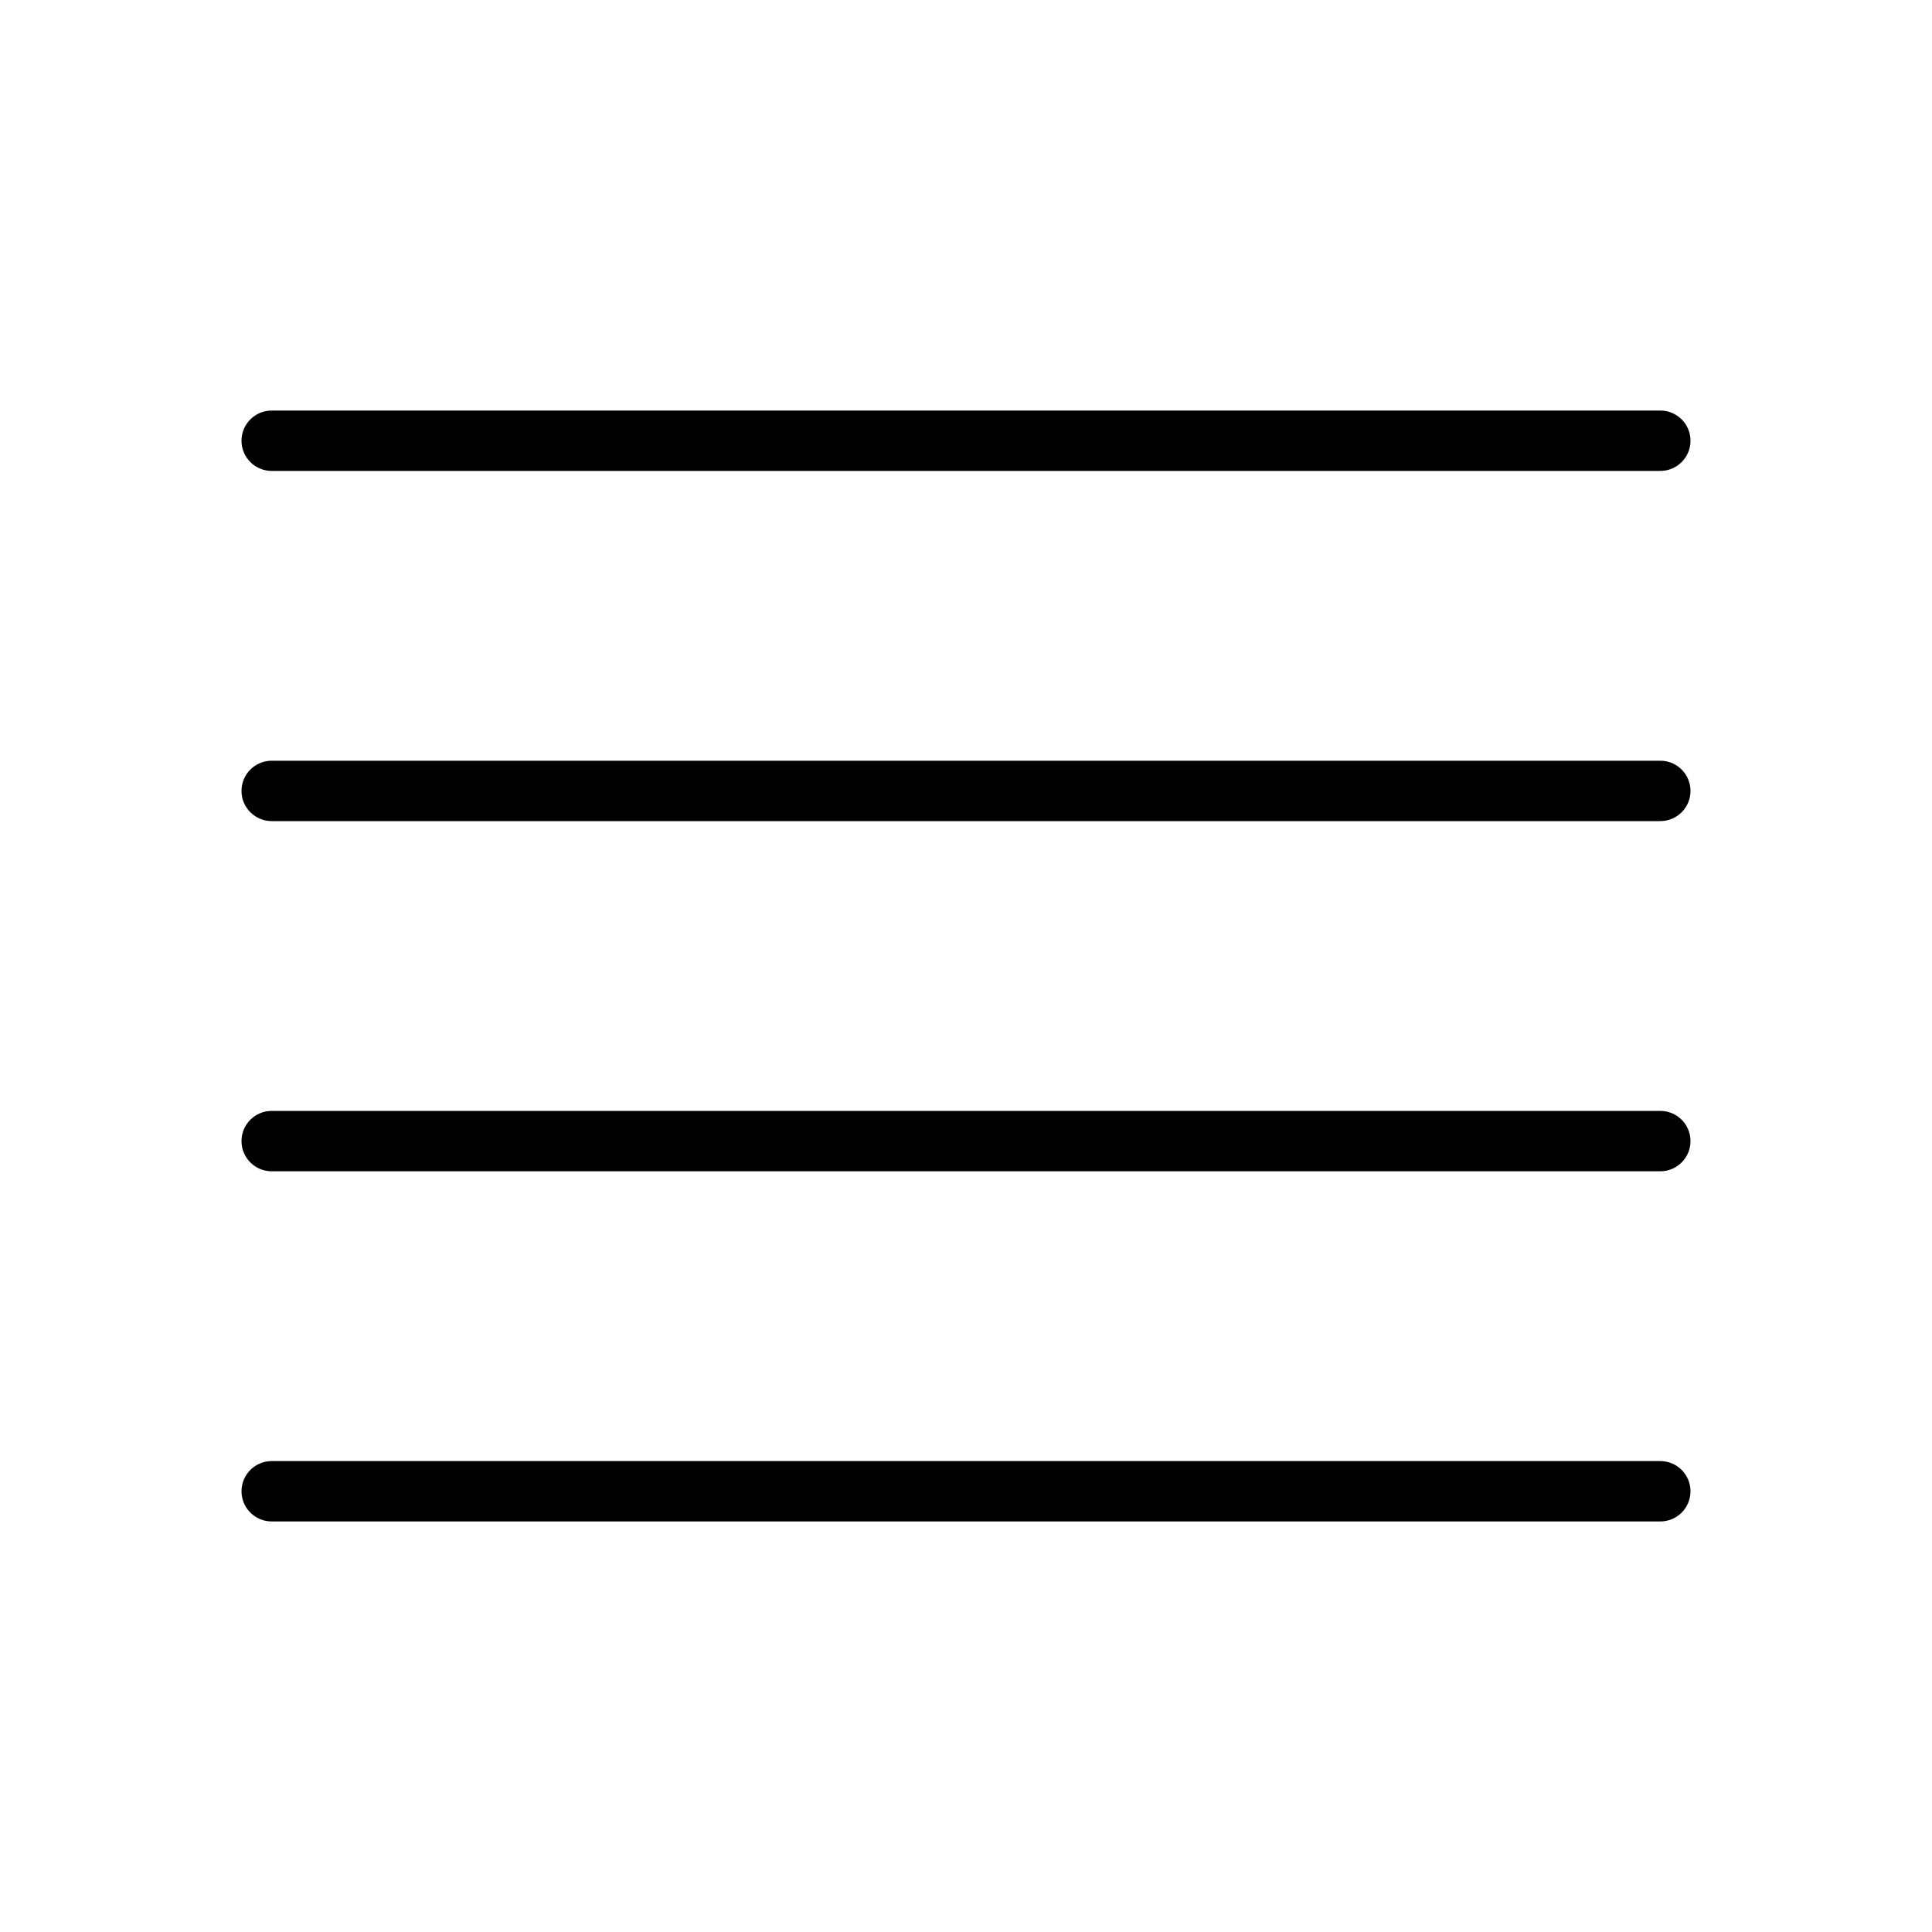
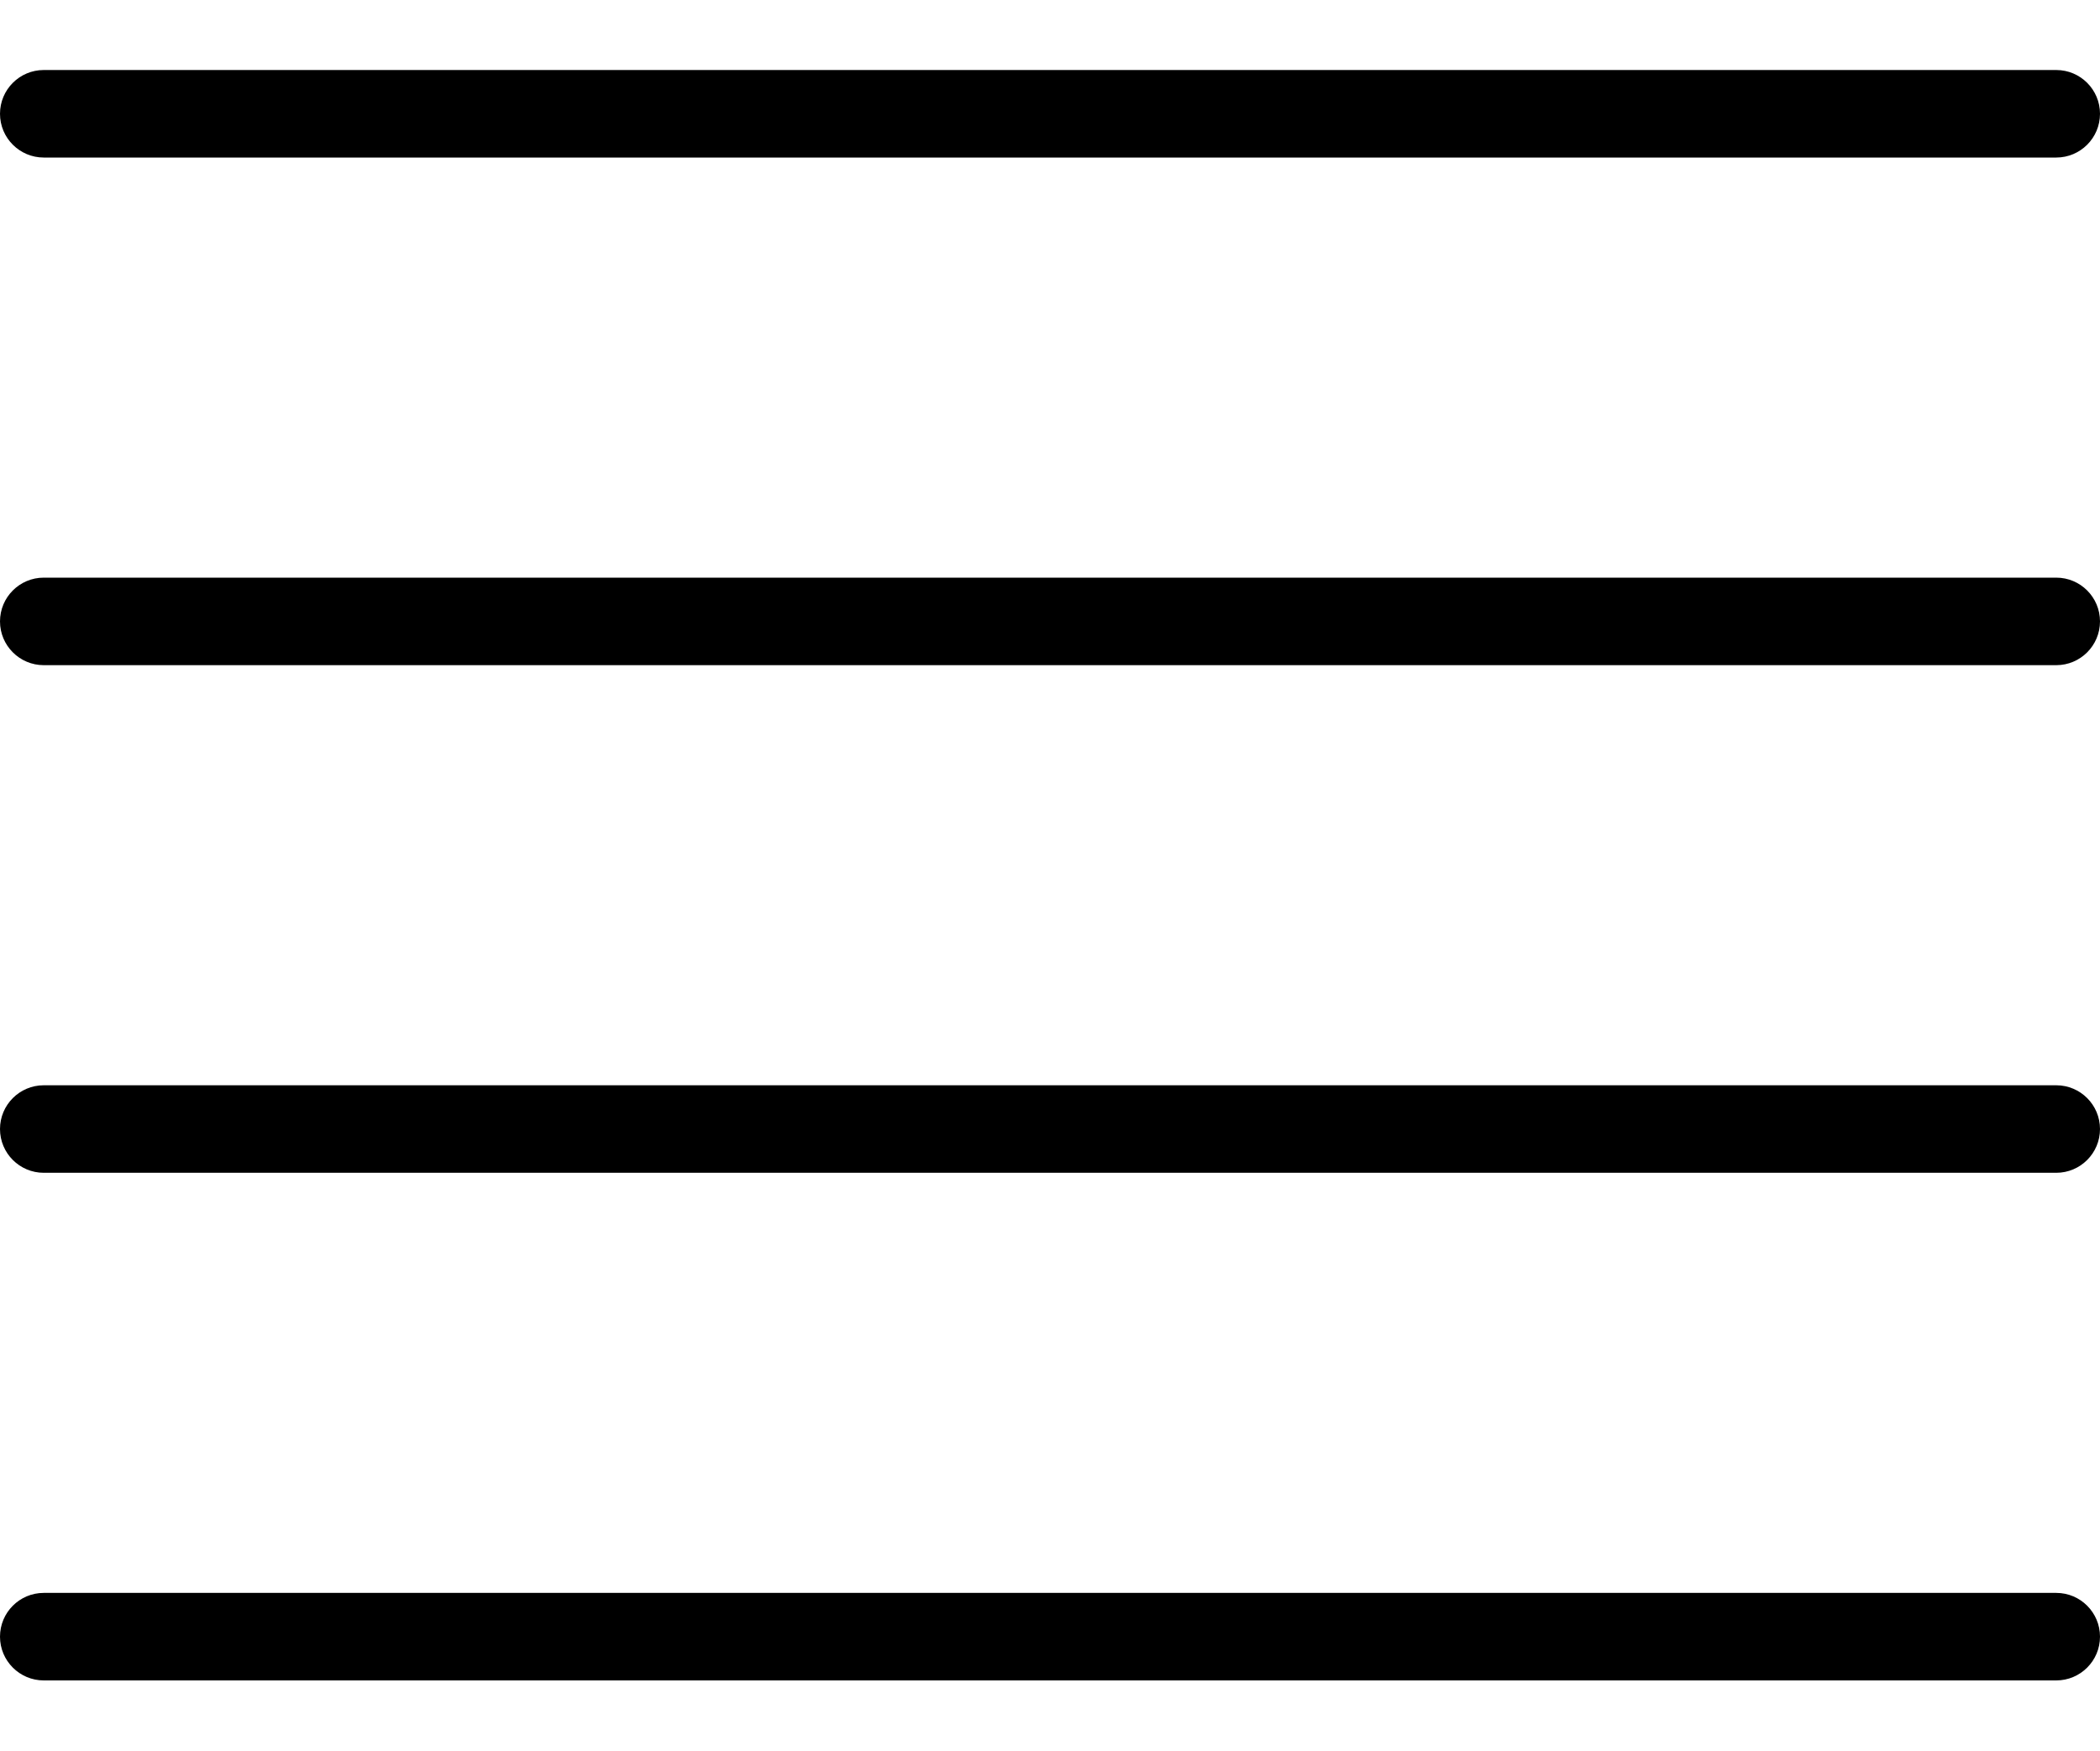
- <svg xmlns="http://www.w3.org/2000/svg" viewBox="0 0 32 32">
-   <path d="M4 24.7C4 24.424 4.224 24.2 4.5 24.2H27.5C27.776 24.2 28 24.424 28 24.7C28 24.976 27.776 25.2 27.5 25.2H4.5C4.224 25.2 4 24.976 4 24.7Z" />
-   <path d="M4 13.1C4 12.824 4.224 12.6 4.5 12.6H27.5C27.776 12.6 28 12.824 28 13.1C28 13.376 27.776 13.6 27.5 13.6H4.5C4.224 13.6 4 13.376 4 13.1Z" />
-   <path d="M4 18.9C4 18.624 4.224 18.4 4.5 18.4H27.5C27.776 18.4 28 18.624 28 18.9C28 19.176 27.776 19.4 27.5 19.4H4.5C4.224 19.4 4 19.176 4 18.9Z" />
-   <path d="M4 7.3C4 7.024 4.224 6.8 4.5 6.8H27.5C27.776 6.8 28 7.024 28 7.3C28 7.576 27.776 7.8 27.5 7.8H4.5C4.224 7.8 4 7.576 4 7.3Z" />
+ <svg xmlns="http://www.w3.org/2000/svg" viewBox="0 0 24 20">
+   <path d="M0 18.7C0 18.424 0.224 18.2 0.5 18.2H23.5C23.776 18.2 24 18.424 24 18.7V18.7C24 18.976 23.776 19.2 23.5 19.2H0.5C0.224 19.2 0 18.976 0 18.7V18.7Z" />
+   <path d="M0 7.1C0 6.824 0.224 6.6 0.5 6.6H23.5C23.776 6.6 24 6.824 24 7.1V7.1C24 7.376 23.776 7.6 23.5 7.6H0.5C0.224 7.6 0 7.376 0 7.1V7.1Z" />
+   <path d="M0 12.9C0 12.624 0.224 12.4 0.5 12.4H23.5C23.776 12.4 24 12.624 24 12.9V12.9C24 13.176 23.776 13.4 23.5 13.4H0.5C0.224 13.4 0 13.176 0 12.9V12.9Z" />
+   <path d="M0 1.3C0 1.024 0.224 0.8 0.5 0.8H23.5C23.776 0.8 24 1.024 24 1.3V1.3C24 1.576 23.776 1.8 23.5 1.8H0.5C0.224 1.8 0 1.576 0 1.3V1.3Z" />
</svg>
